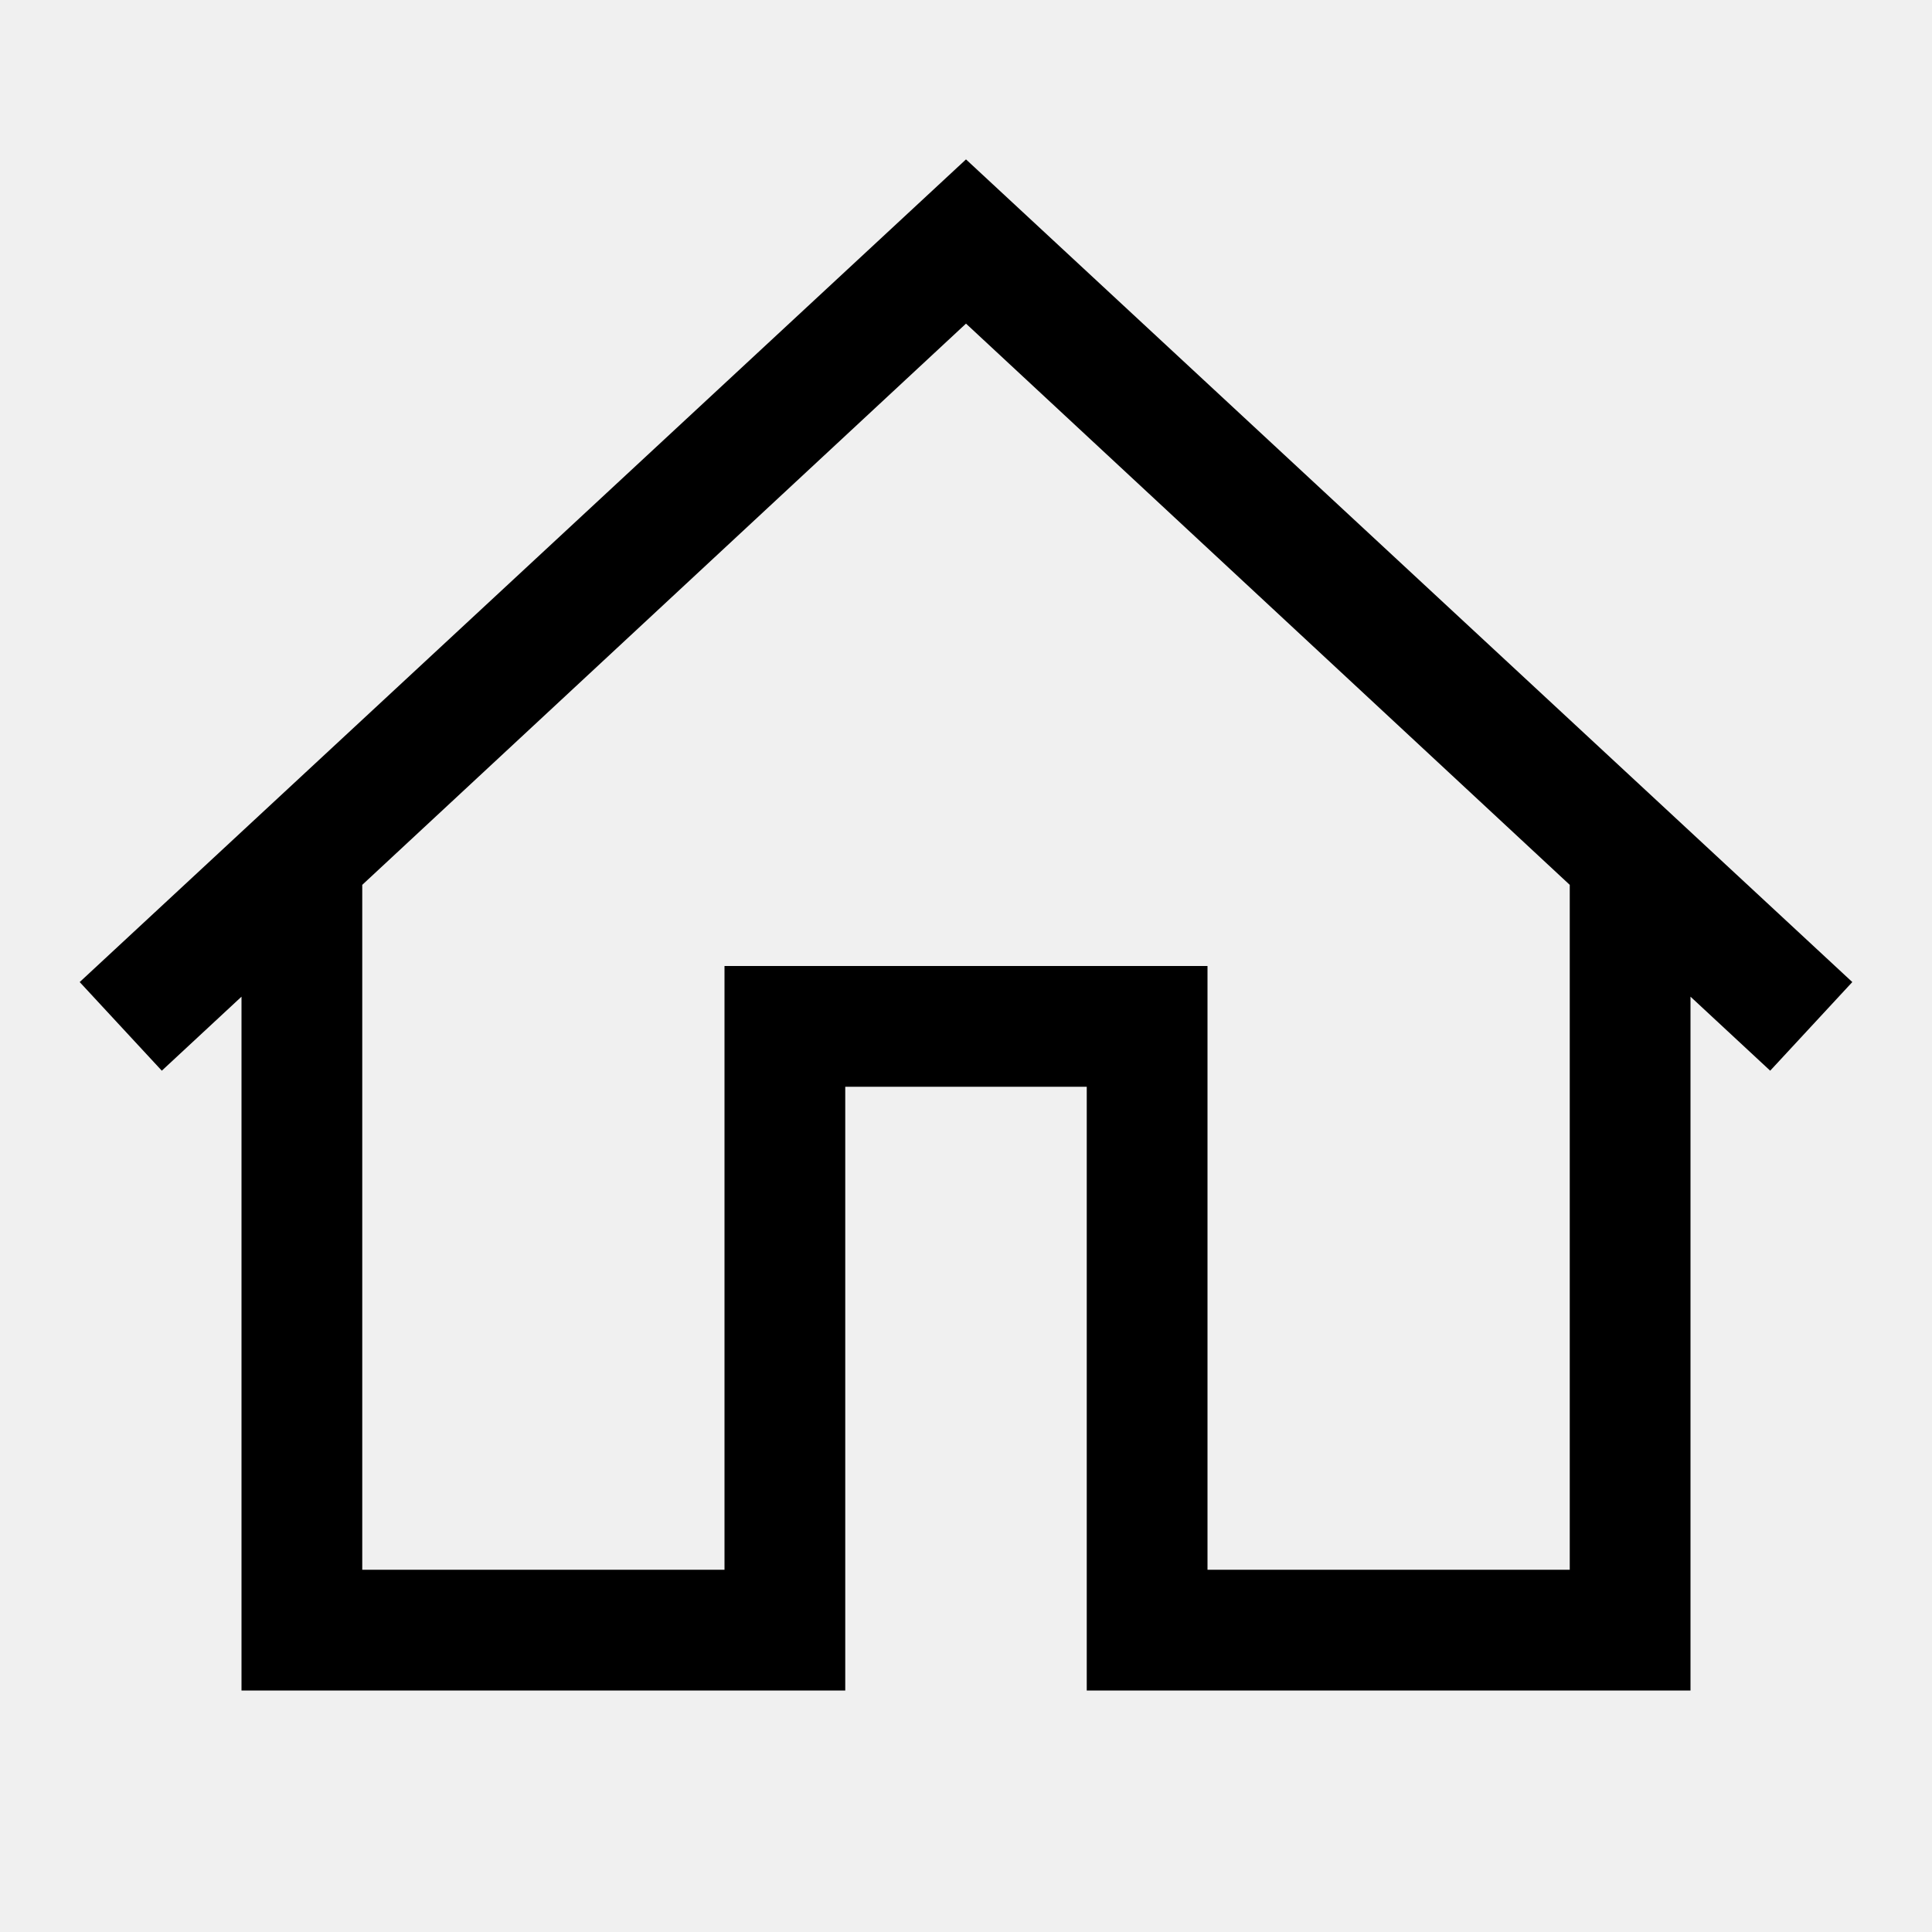
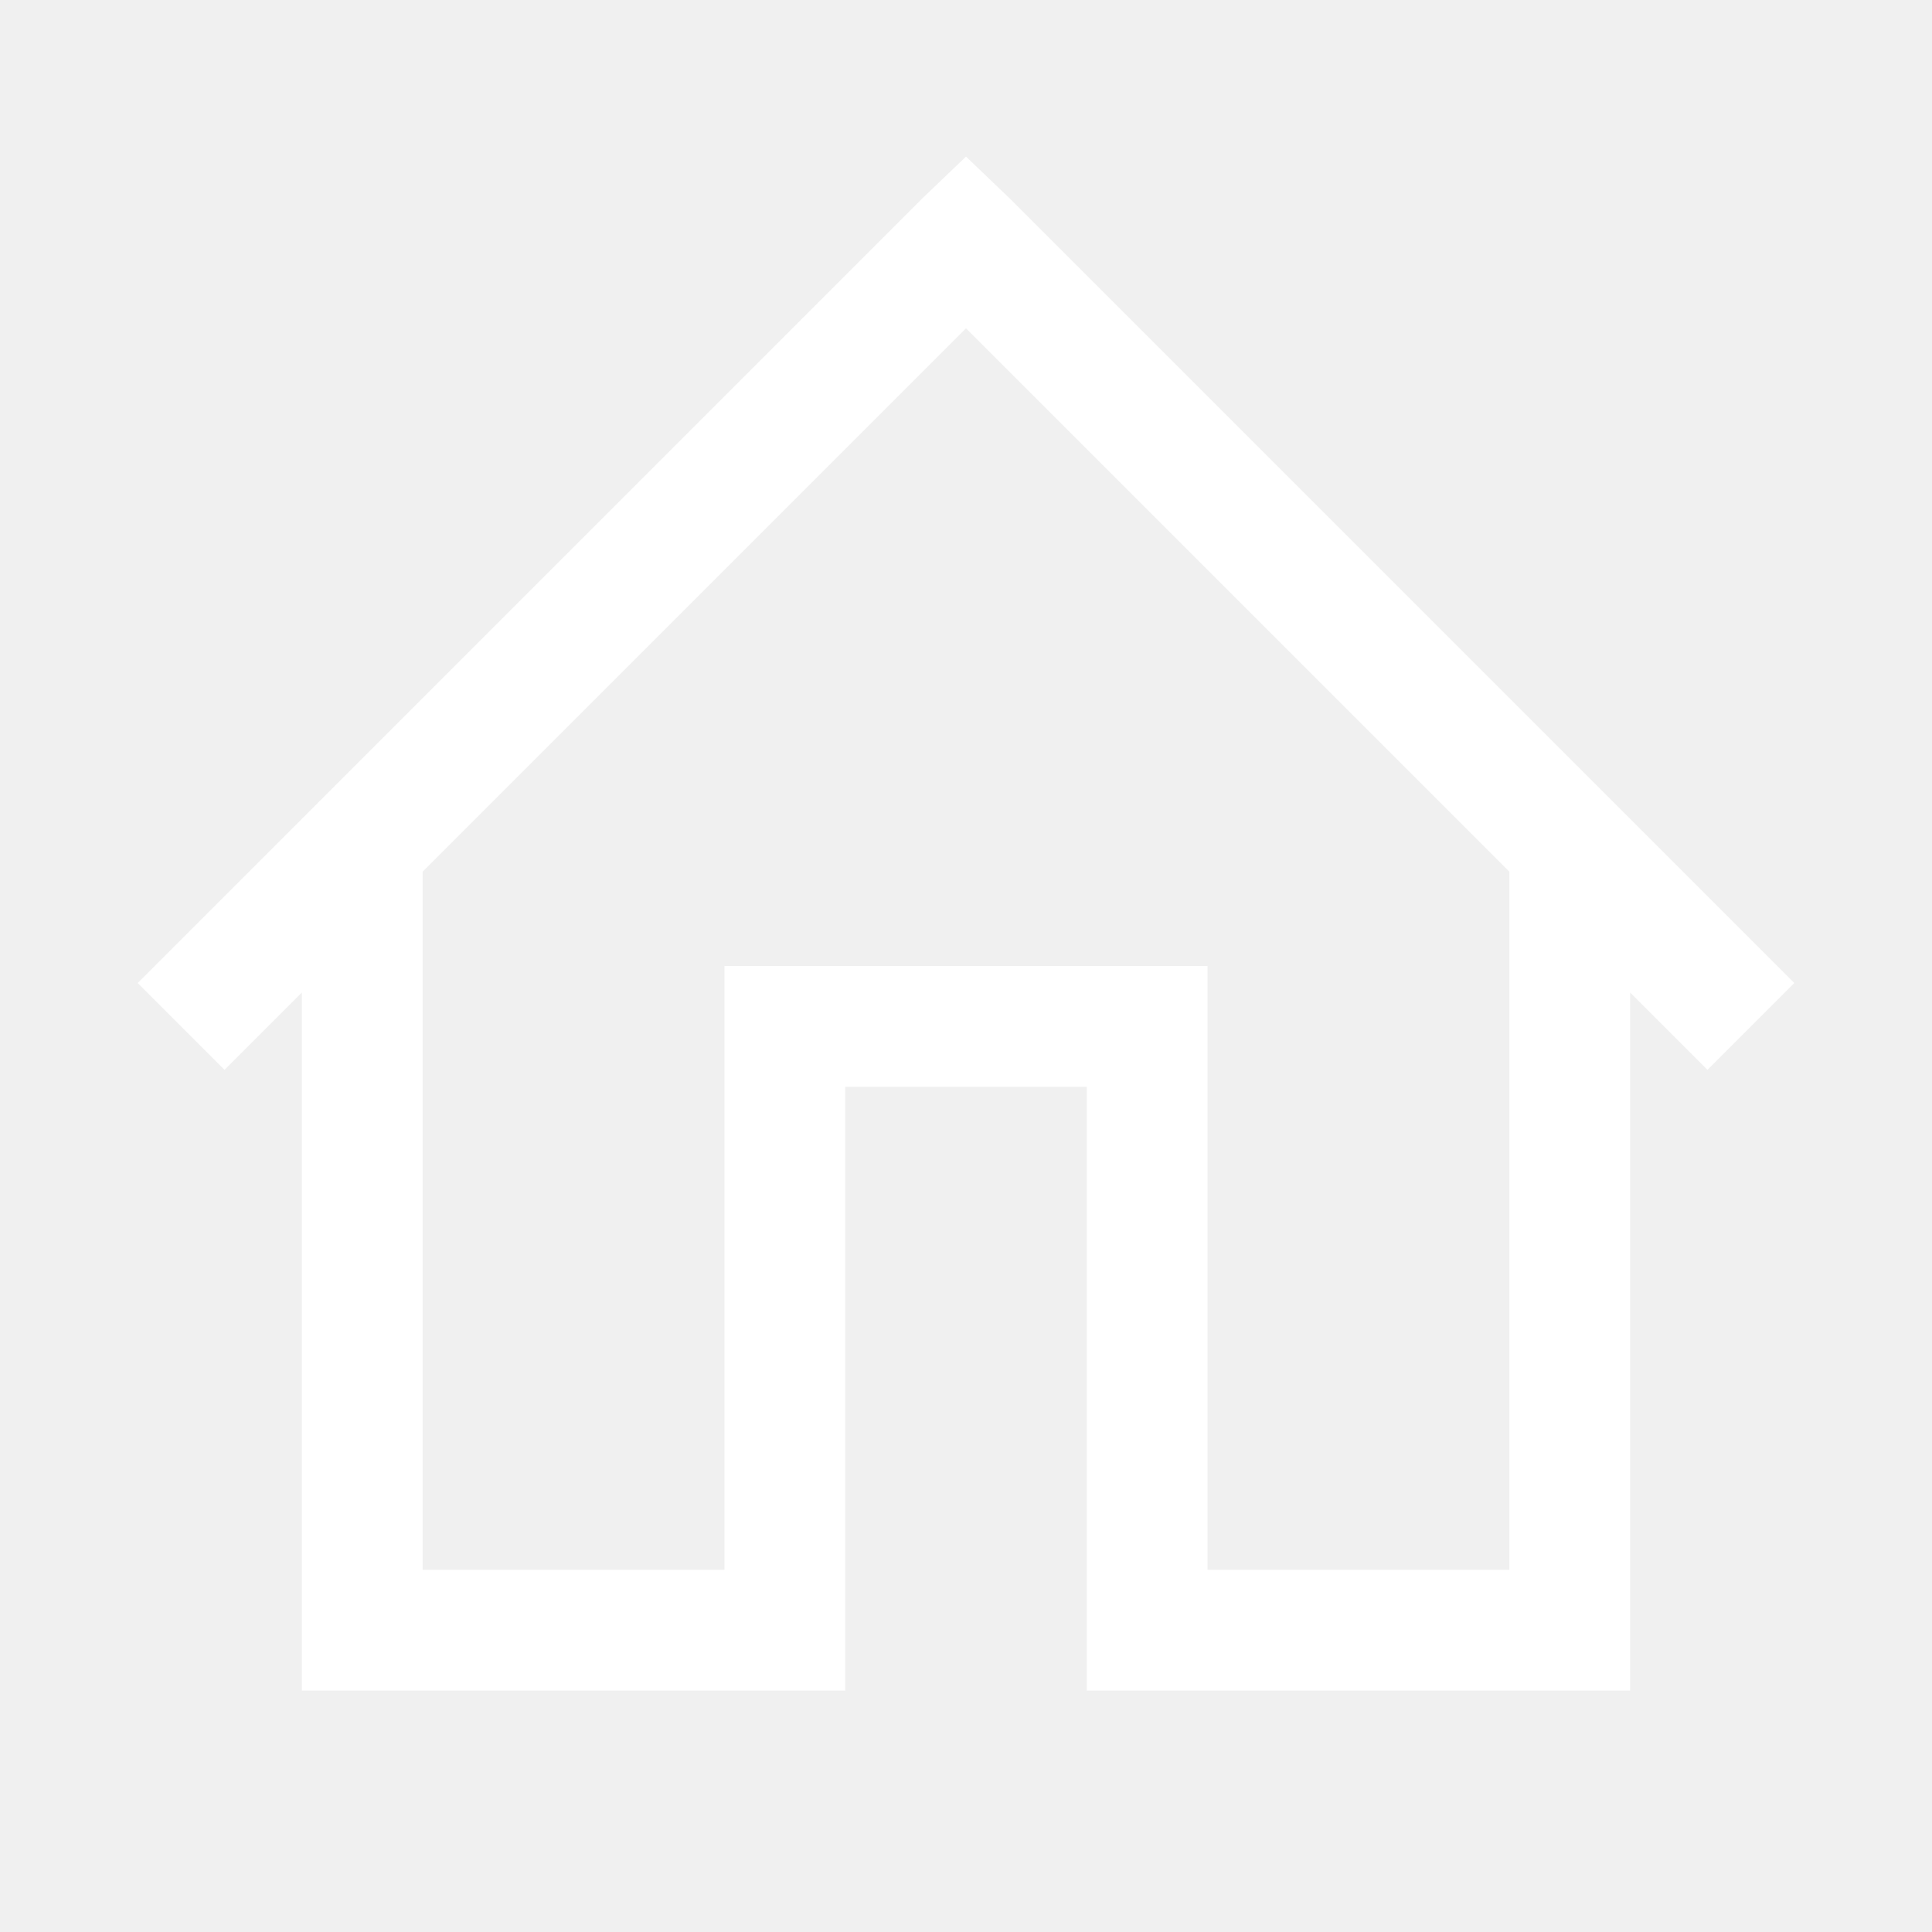
- <svg xmlns="http://www.w3.org/2000/svg" viewBox="0 0 16 16" width="16px" height="16px">
-   <path d="M 8 1.32 L 0.66 8.133 L 1.34 8.867 L 2 8.254 L 2 14 L 7 14 L 7 9 L 9 9 L 9 14 L 14 14 L 14 8.254 L 14.66 8.867 L 15.34 8.133 Z M 8 2.68 L 13 7.328 L 13 13 L 10 13 L 10 8 L 6 8 L 6 13 L 3 13 L 3 7.328 Z" />
+ <svg xmlns="http://www.w3.org/2000/svg" viewBox="0,0,256,256" width="32px" height="32px" fill-rule="nonzero">
+   <g fill="#ffffff" fill-rule="nonzero" stroke="none" stroke-width="1" stroke-linecap="butt" stroke-linejoin="miter" stroke-miterlimit="10" stroke-dasharray="" stroke-dashoffset="0" font-family="none" font-weight="none" font-size="none" text-anchor="none" style="mix-blend-mode: normal">
+     <g transform="scale(8,8)">
+       <path d="M16,2.594l-0.719,0.688l-13,13l1.438,1.438l1.281,-1.281v11.562h9v-10h4v10h9v-11.562l1.281,1.281l1.438,-1.438l-13,-13zM16,5.438l9,9v11.562h-5v-10h-8v10h-5v-11.562z" />
+     </g>
+   </g>
</svg>
